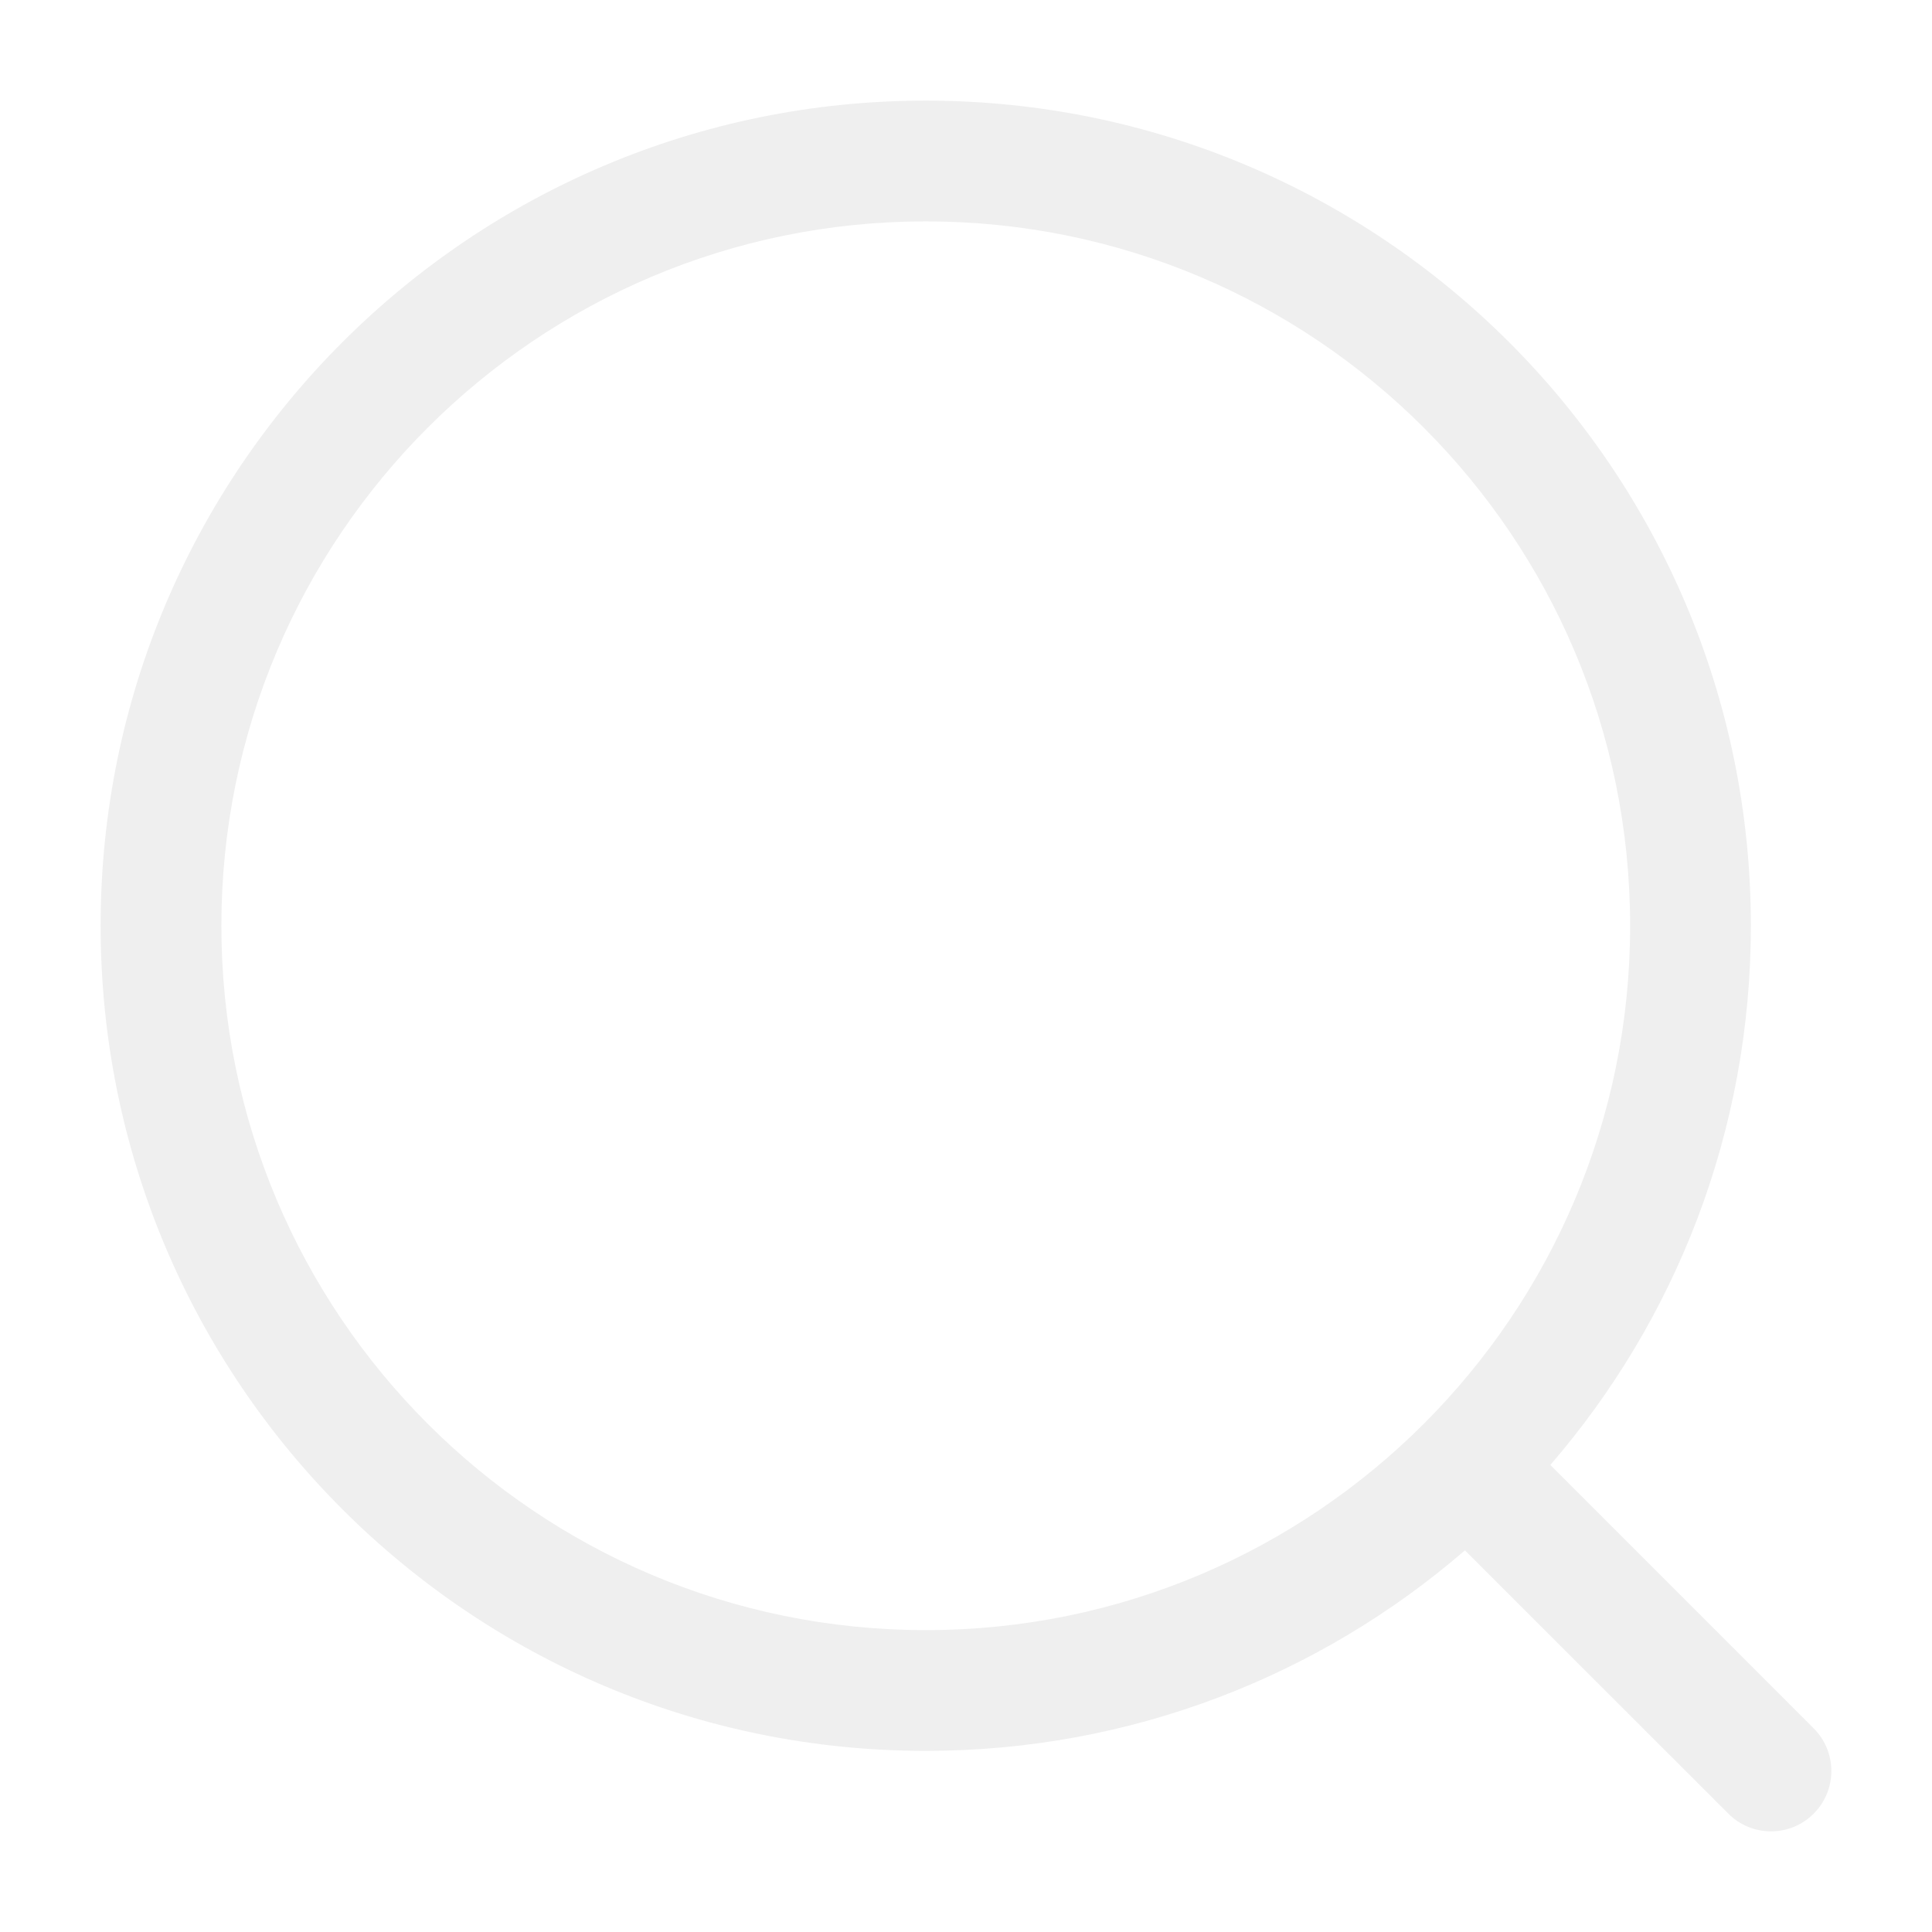
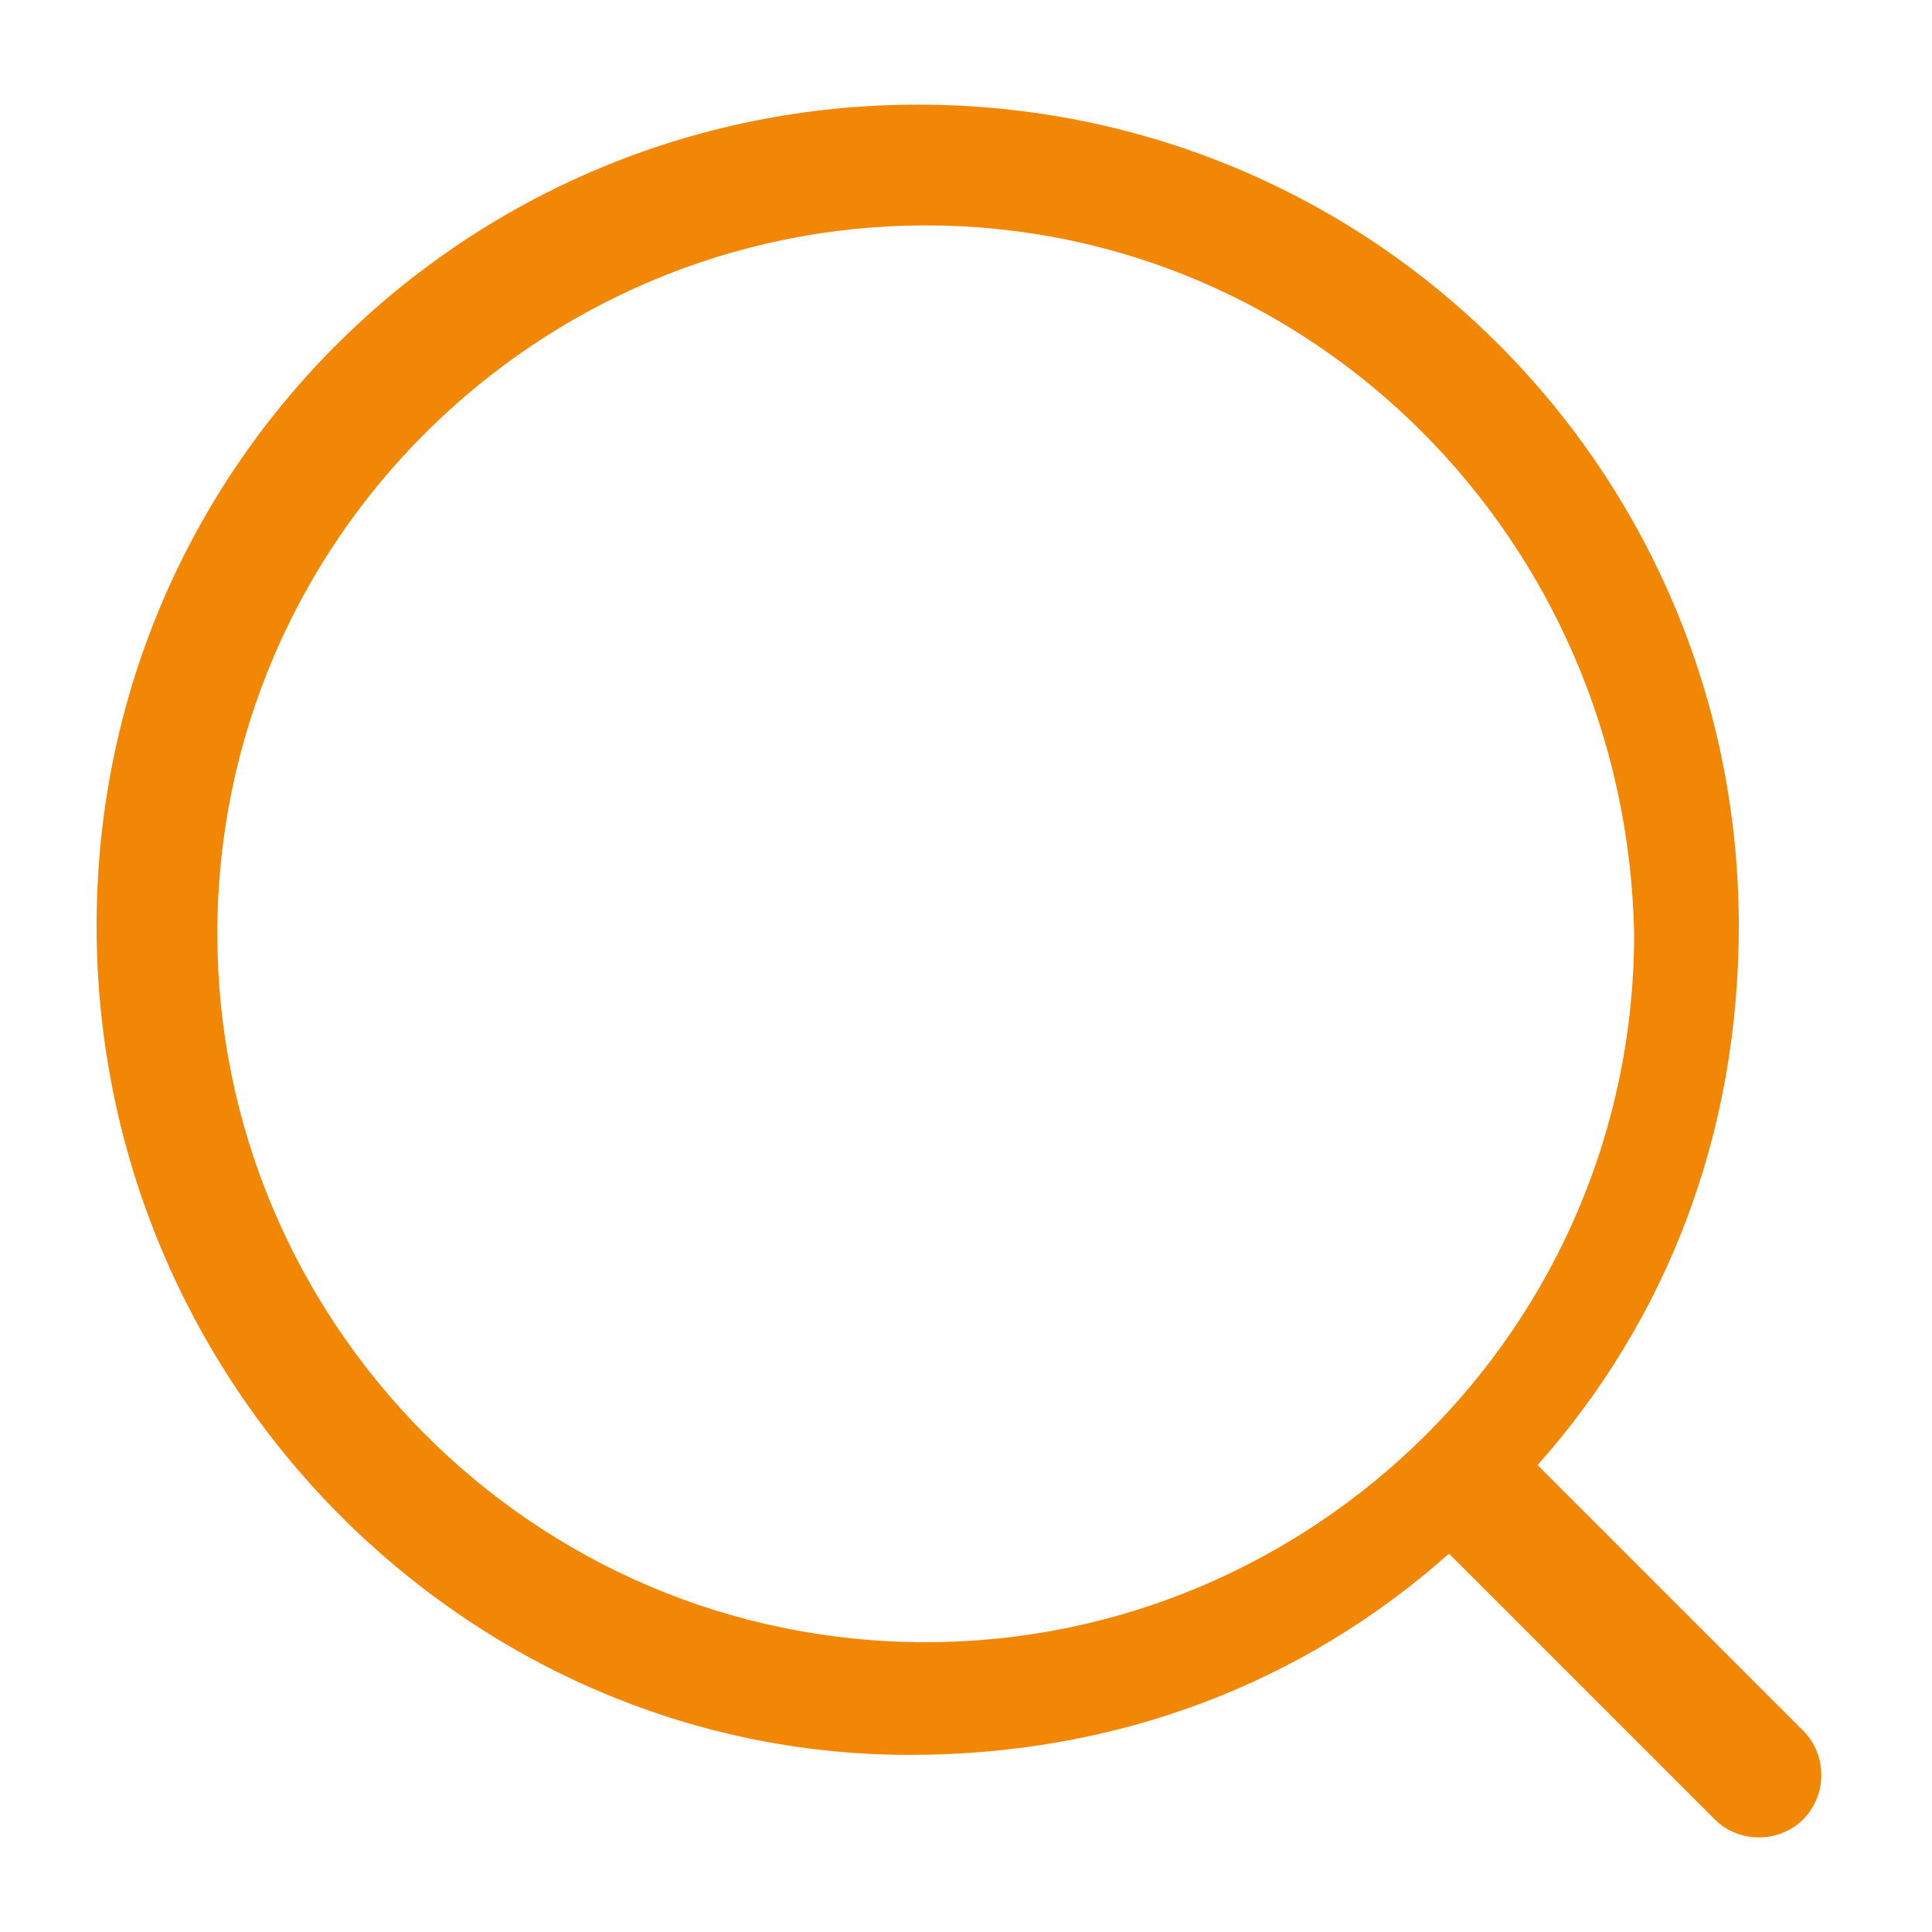
- <svg xmlns="http://www.w3.org/2000/svg" width="24" height="24" viewBox="0 0 24 24" fill="none">
-   <path fill-rule="evenodd" clip-rule="evenodd" d="M11.5 2.75C6.668 2.75 2.75 6.668 2.75 11.5C2.75 16.332 6.668 20.25 11.5 20.25C16.332 20.25 20.25 16.332 20.25 11.5C20.25 6.668 16.332 2.75 11.5 2.75ZM1.25 11.5C1.25 5.839 5.839 1.25 11.5 1.25C17.161 1.25 21.75 5.839 21.75 11.5C21.75 14.06 20.811 16.402 19.259 18.198L22.53 21.47C22.823 21.763 22.823 22.237 22.53 22.53C22.237 22.823 21.763 22.823 21.47 22.53L18.198 19.259C16.402 20.811 14.06 21.75 11.5 21.75C5.839 21.75 1.25 17.161 1.25 11.5Z" fill="#EFEFEF" />
+ <svg xmlns="http://www.w3.org/2000/svg" version="1.1" id="Layer_1" x="0px" y="0px" viewBox="0 0 24 24" style="enable-background:new 0 0 24 24;" xml:space="preserve">
+   <style type="text/css">
+ 	.st0{fill-rule:evenodd;clip-rule:evenodd;fill:#F28705;}
+ </style>
+   <path class="st0" d="M11.5,2.8c-4.8,0-8.8,3.9-8.8,8.8c0,4.8,3.9,8.8,8.8,8.8c4.8,0,8.8-3.9,8.8-8.8C20.2,6.7,16.3,2.8,11.5,2.8z   M1.2,11.5c0-5.7,4.6-10.2,10.2-10.2c5.7,0,10.2,4.6,10.2,10.2c0,2.6-0.9,4.9-2.5,6.7l3.3,3.3c0.3,0.3,0.3,0.8,0,1.1s-0.8,0.3-1.1,0  l-3.3-3.3c-1.8,1.6-4.1,2.5-6.7,2.5C5.8,21.8,1.2,17.2,1.2,11.5z" />
</svg>
